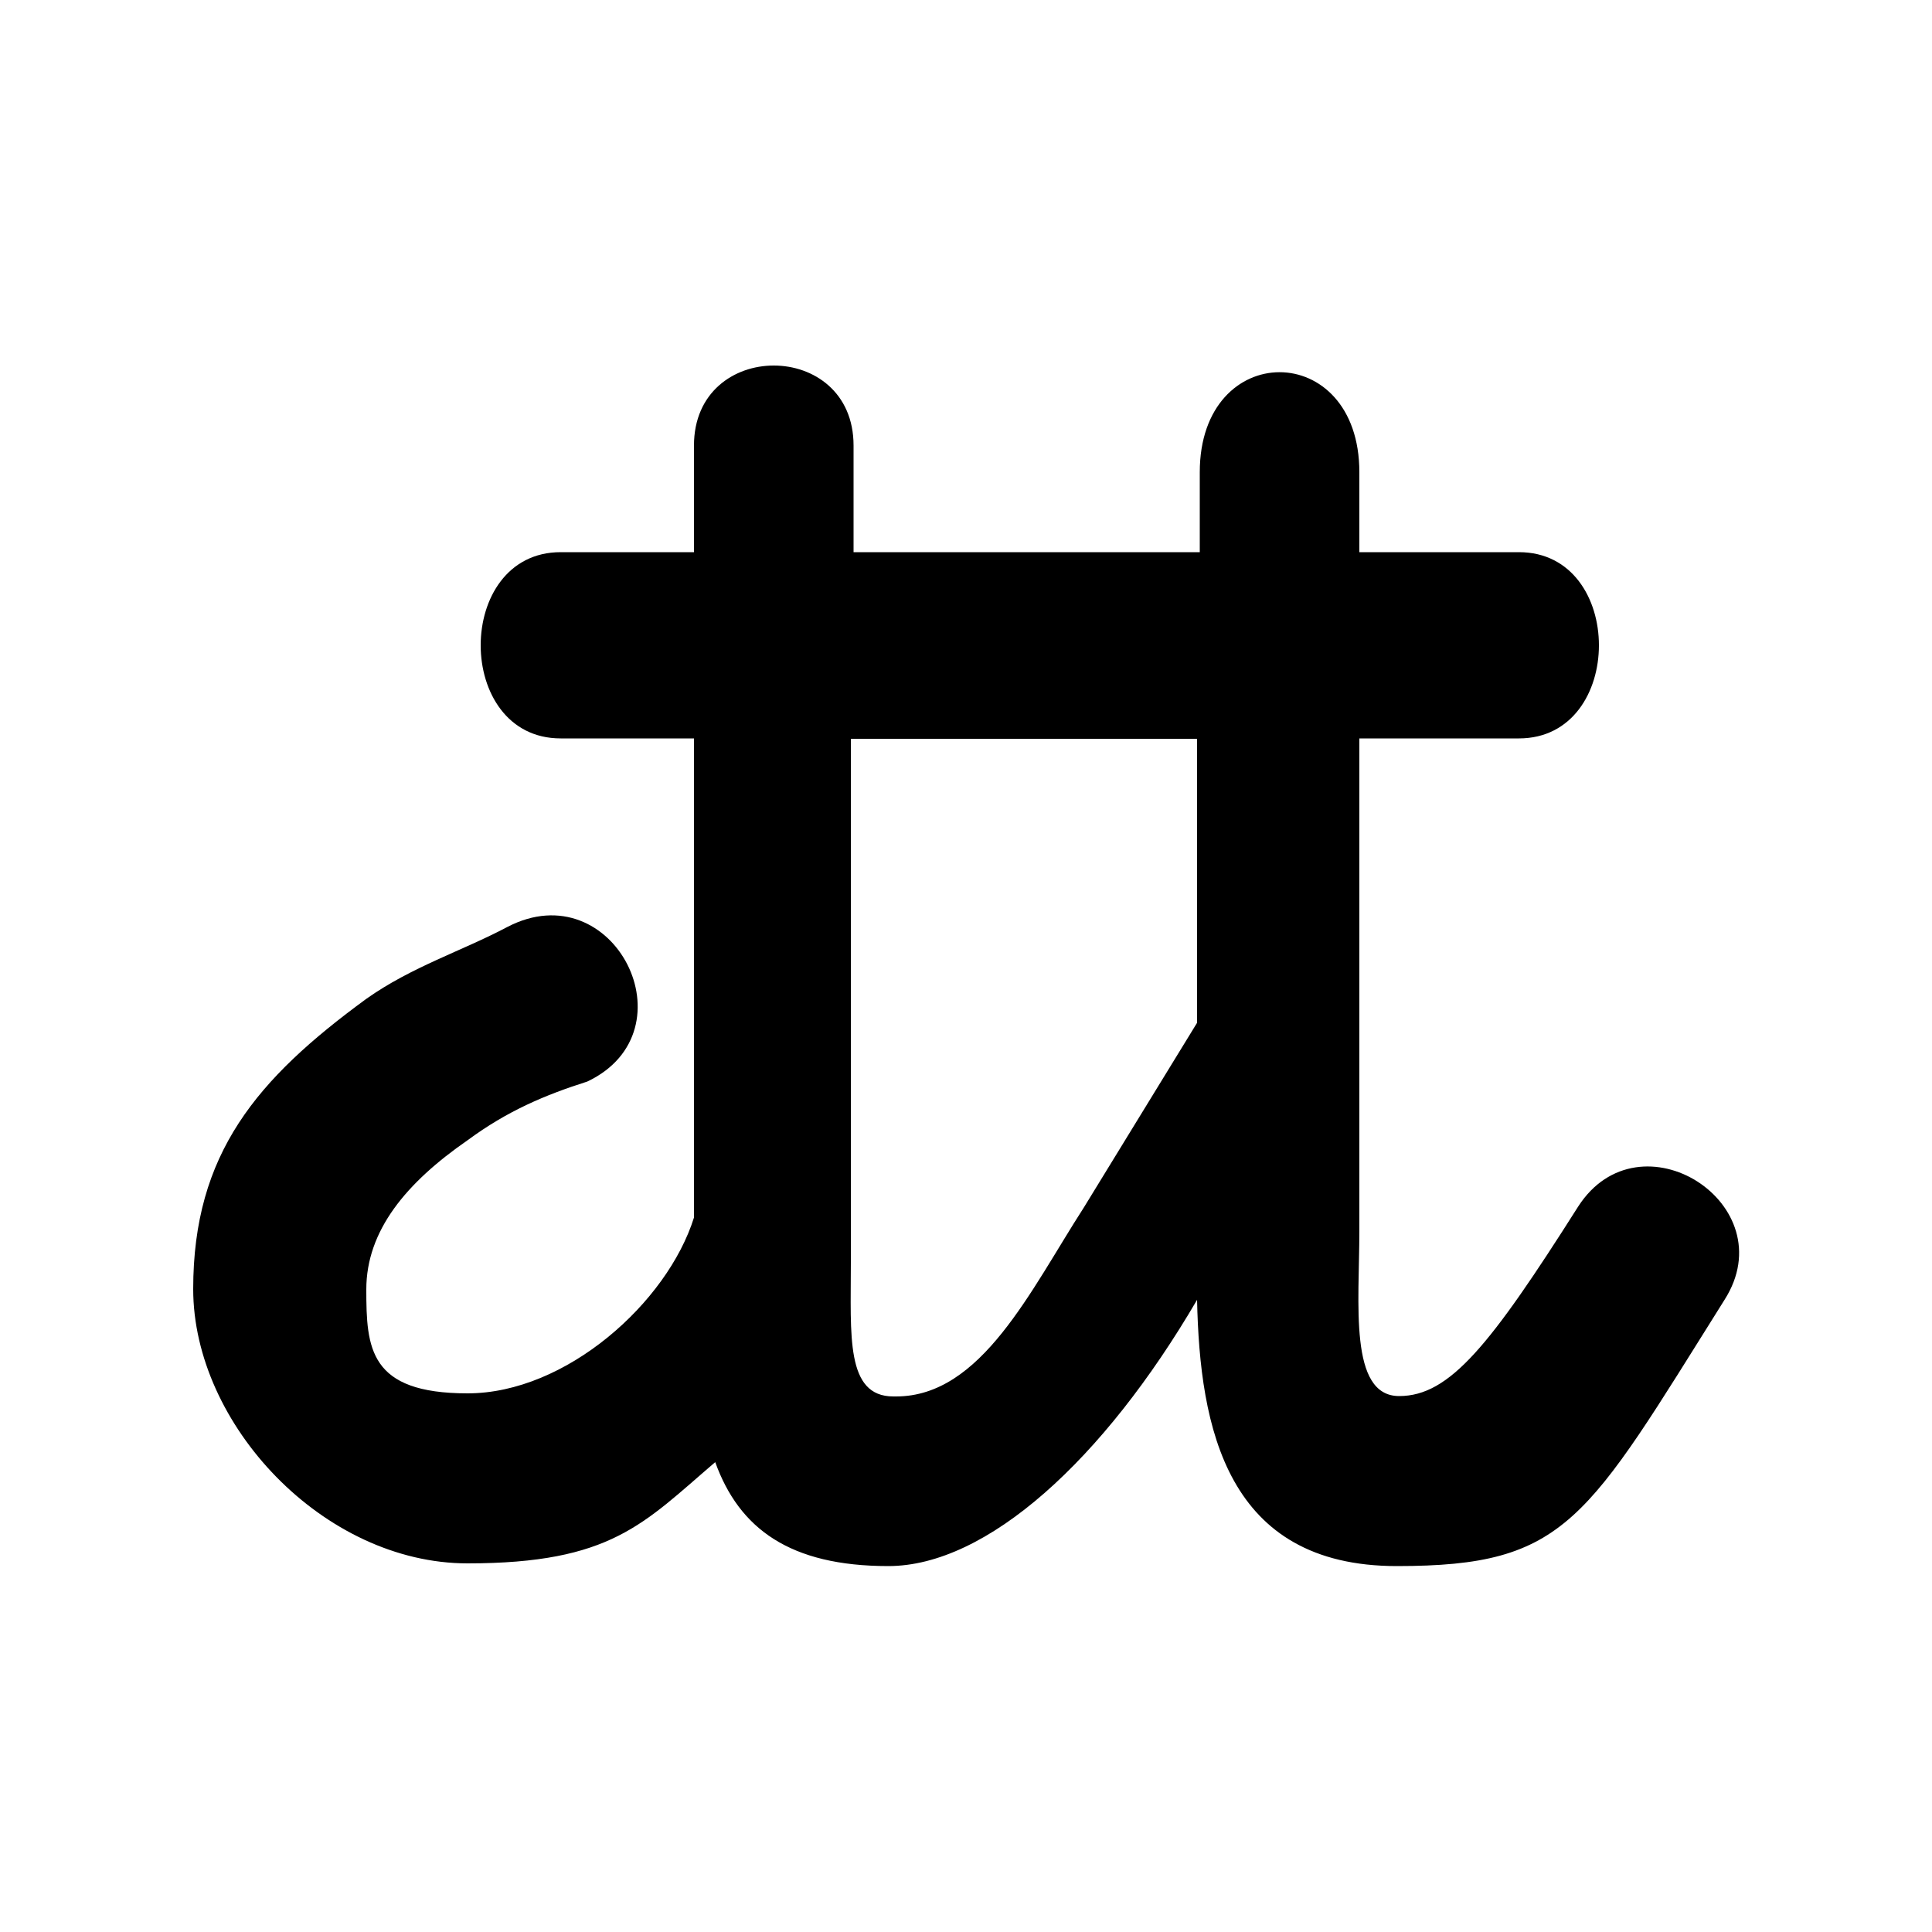
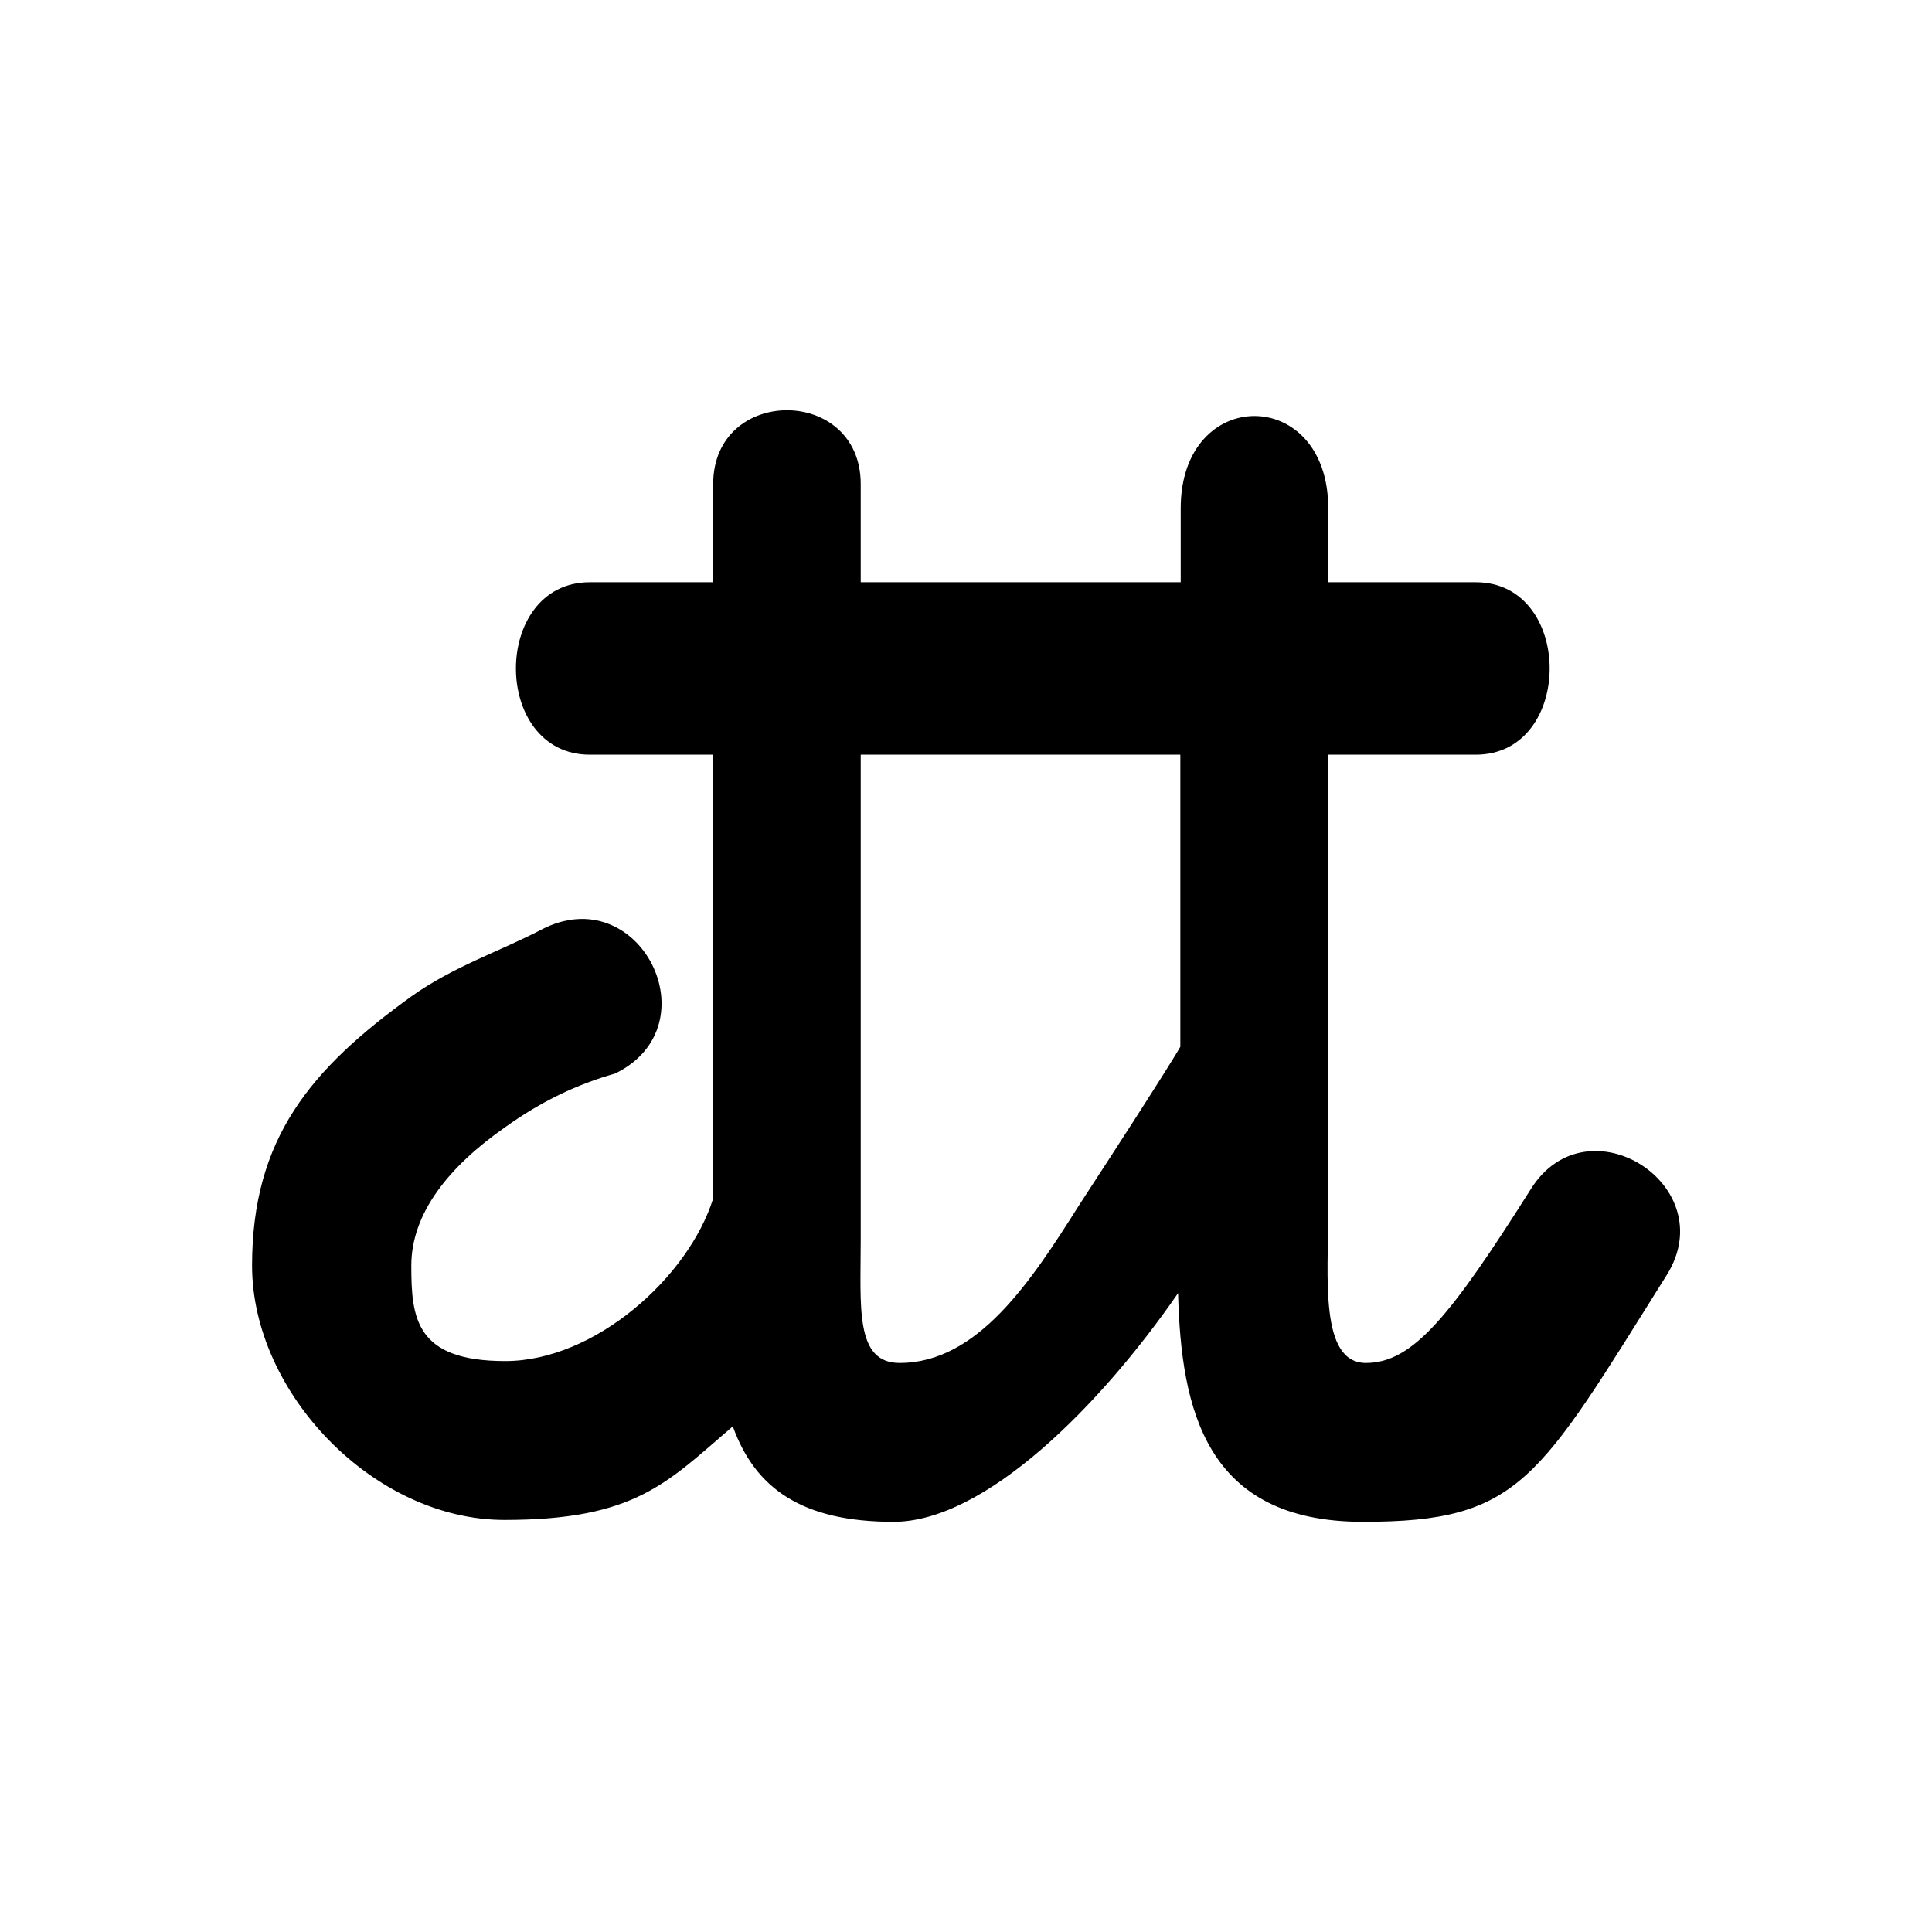
- <svg xmlns="http://www.w3.org/2000/svg" id="Layer_1" version="1.1" viewBox="0 0 500 500">
-   <path d="M408.4,312.3c-22.7,35.8-33.2,49-46.3,49s-10.3-24.1-10.3-42.7v-127.5h41.3c27.6,0,27.6-48.2,0-48.2h-41.3v-20.7c0-34.5-41.3-34.5-41.3,0v20.7h-89.6v-27.6c0-27.6-41.3-27.6-41.3,0v27.6h-34.5c-27.6,0-27.6,48.2,0,48.2h34.5v124c-6.9,22-33.1,45.5-58.6,45.5s-26.2-11.7-26.2-26.9,10.3-27.6,26.2-38.6c10.3-7.6,20-11.7,31-15.2,27.6-13.1,6.9-54.4-20.7-40-11.7,6.2-24.8,10.3-36.5,18.6-28.3,20.7-44.8,40-44.8,75.1s33.8,71,71,71,45.5-10.3,64.1-26.2c6.2,17.2,19.3,26.9,44.8,26.9s55.7-27.5,79.9-68.9c.7,33.1,7.6,68.9,51.7,68.9s48.9-11.7,84.8-68.9c15.8-24.8-22-48.9-37.9-24.1M231.2,361.4c-12.4,0-11-15.8-11-34.5v-135.7h89.6v73.5l-29.3,47.8h0c-13.8,21.4-26.5,48.9-48.6,48.9h-.7Z" />
+ <svg xmlns="http://www.w3.org/2000/svg" id="Layer_1" version="1.1" viewBox="0 0 512 512">
+   <path d="M405.7,315.1c-21.3,33.7-31.3,46.1-43.7,46.1s-10-22.8-10-40.2v-121h39.1c26.1,0,26.1-45.7,0-45.7h-39.1v-19.6c0-32.6-39.1-32.6-39.1,0v19.6h-84.8v-26c0-26.1-39.1-26.1-39.1,0v26h-32.7c-26.1,0-26.1,45.7,0,45.7h32.7v117.6c-6.5,20.8-31.3,43.1-55.1,43.1s-24.9-11.4-24.9-25.3,10-26.3,24.9-36.7c9.6-6.9,19.2-11.4,29.1-14.2,26.1-12.7,6.5-51.8-19.6-38.1-10.9,5.7-23.2,9.7-34.3,17.6-26.8,19.3-42.3,37.7-42.3,71.4s32.2,67.4,66.9,67.4,43.1-9.9,60.5-24.8c5.9,16.4,18.3,25.3,42.6,25.3s54.9-30.9,75.4-60.6c.8,30.9,7.3,60.6,49,60.6s46.3-10.9,80.5-65.4c14.9-23.8-21.1-46.6-36-22.8ZM238.4,361.2c-11.9,0-10.3-14.9-10.3-32.7v-128.5h84.7v77.4s-2.4,4.5-26.9,42.1c-12.7,20.1-26.8,41.7-47.5,41.7Z" />
</svg>
